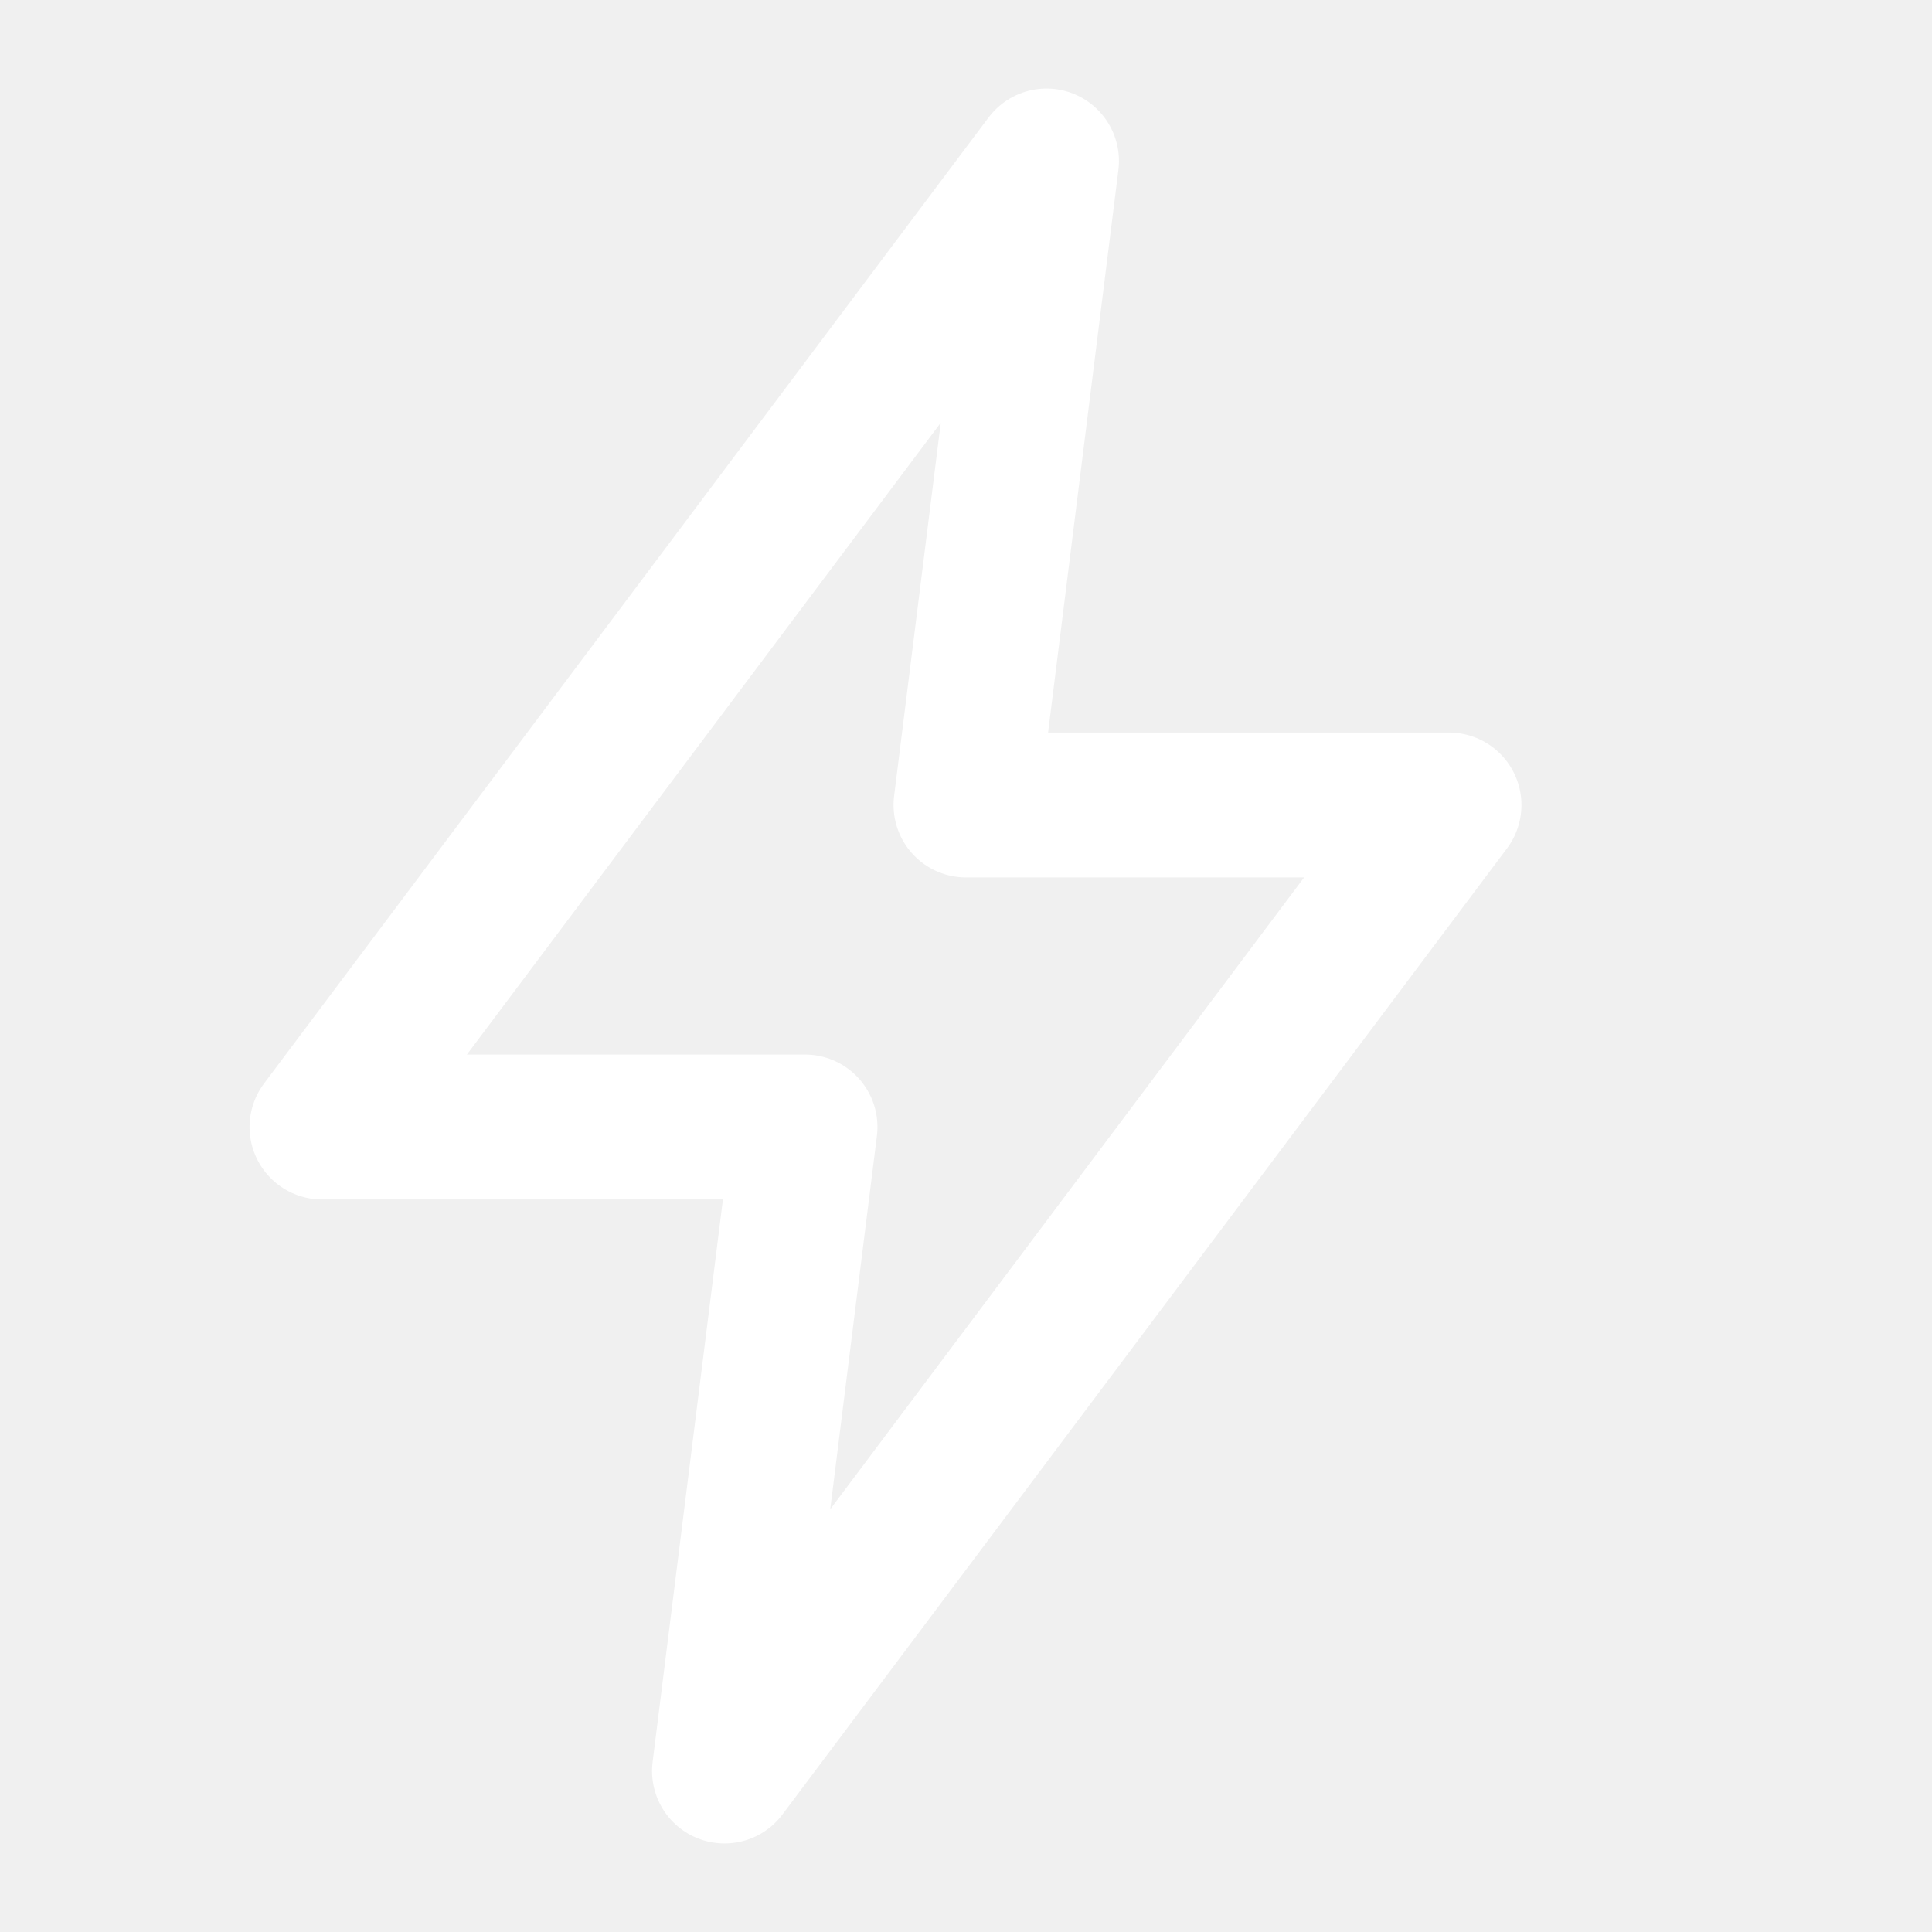
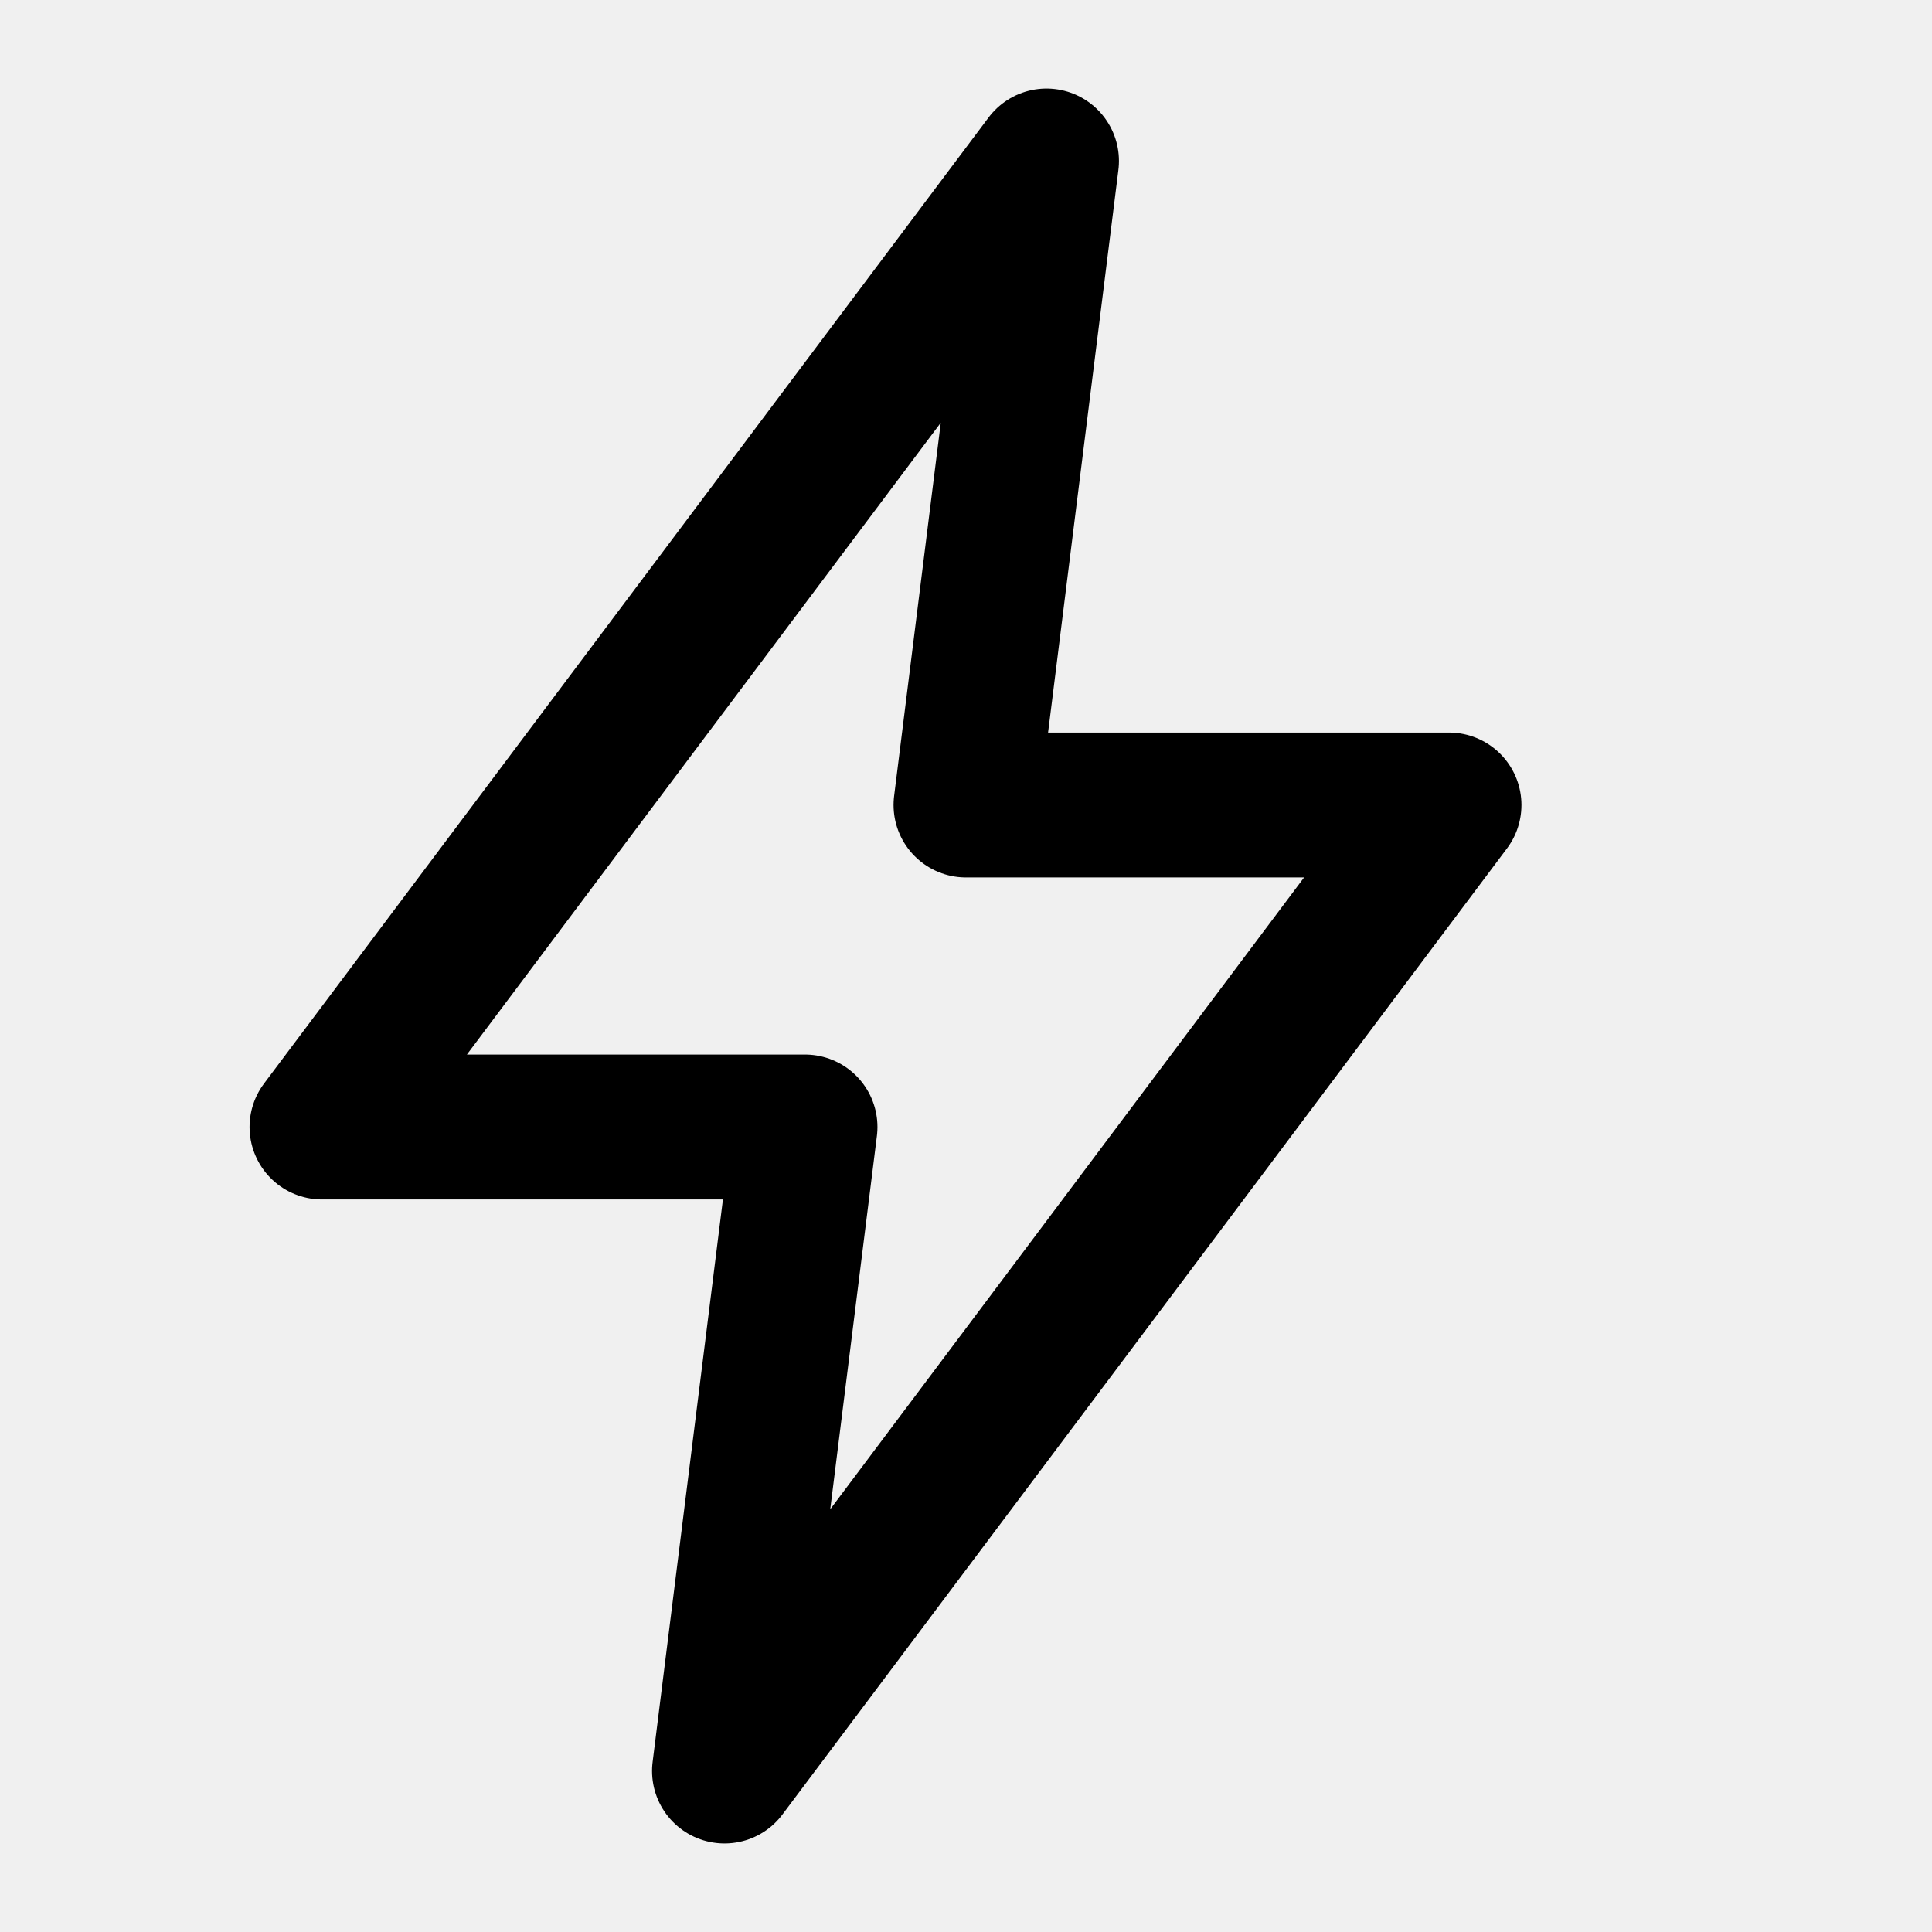
- <svg xmlns="http://www.w3.org/2000/svg" viewBox="0 0 24 24" fill="none" stroke="white" stroke-width="1.8" stroke-linecap="round" stroke-linejoin="round">
+ <svg xmlns="http://www.w3.org/2000/svg" viewBox="0 0 24 24" fill="none" stroke="currentColor" stroke-width="1.8" stroke-linecap="round" stroke-linejoin="round">
  <path d="M13 2L4 14h6l-1 8 9-12h-6z" />
</svg>
